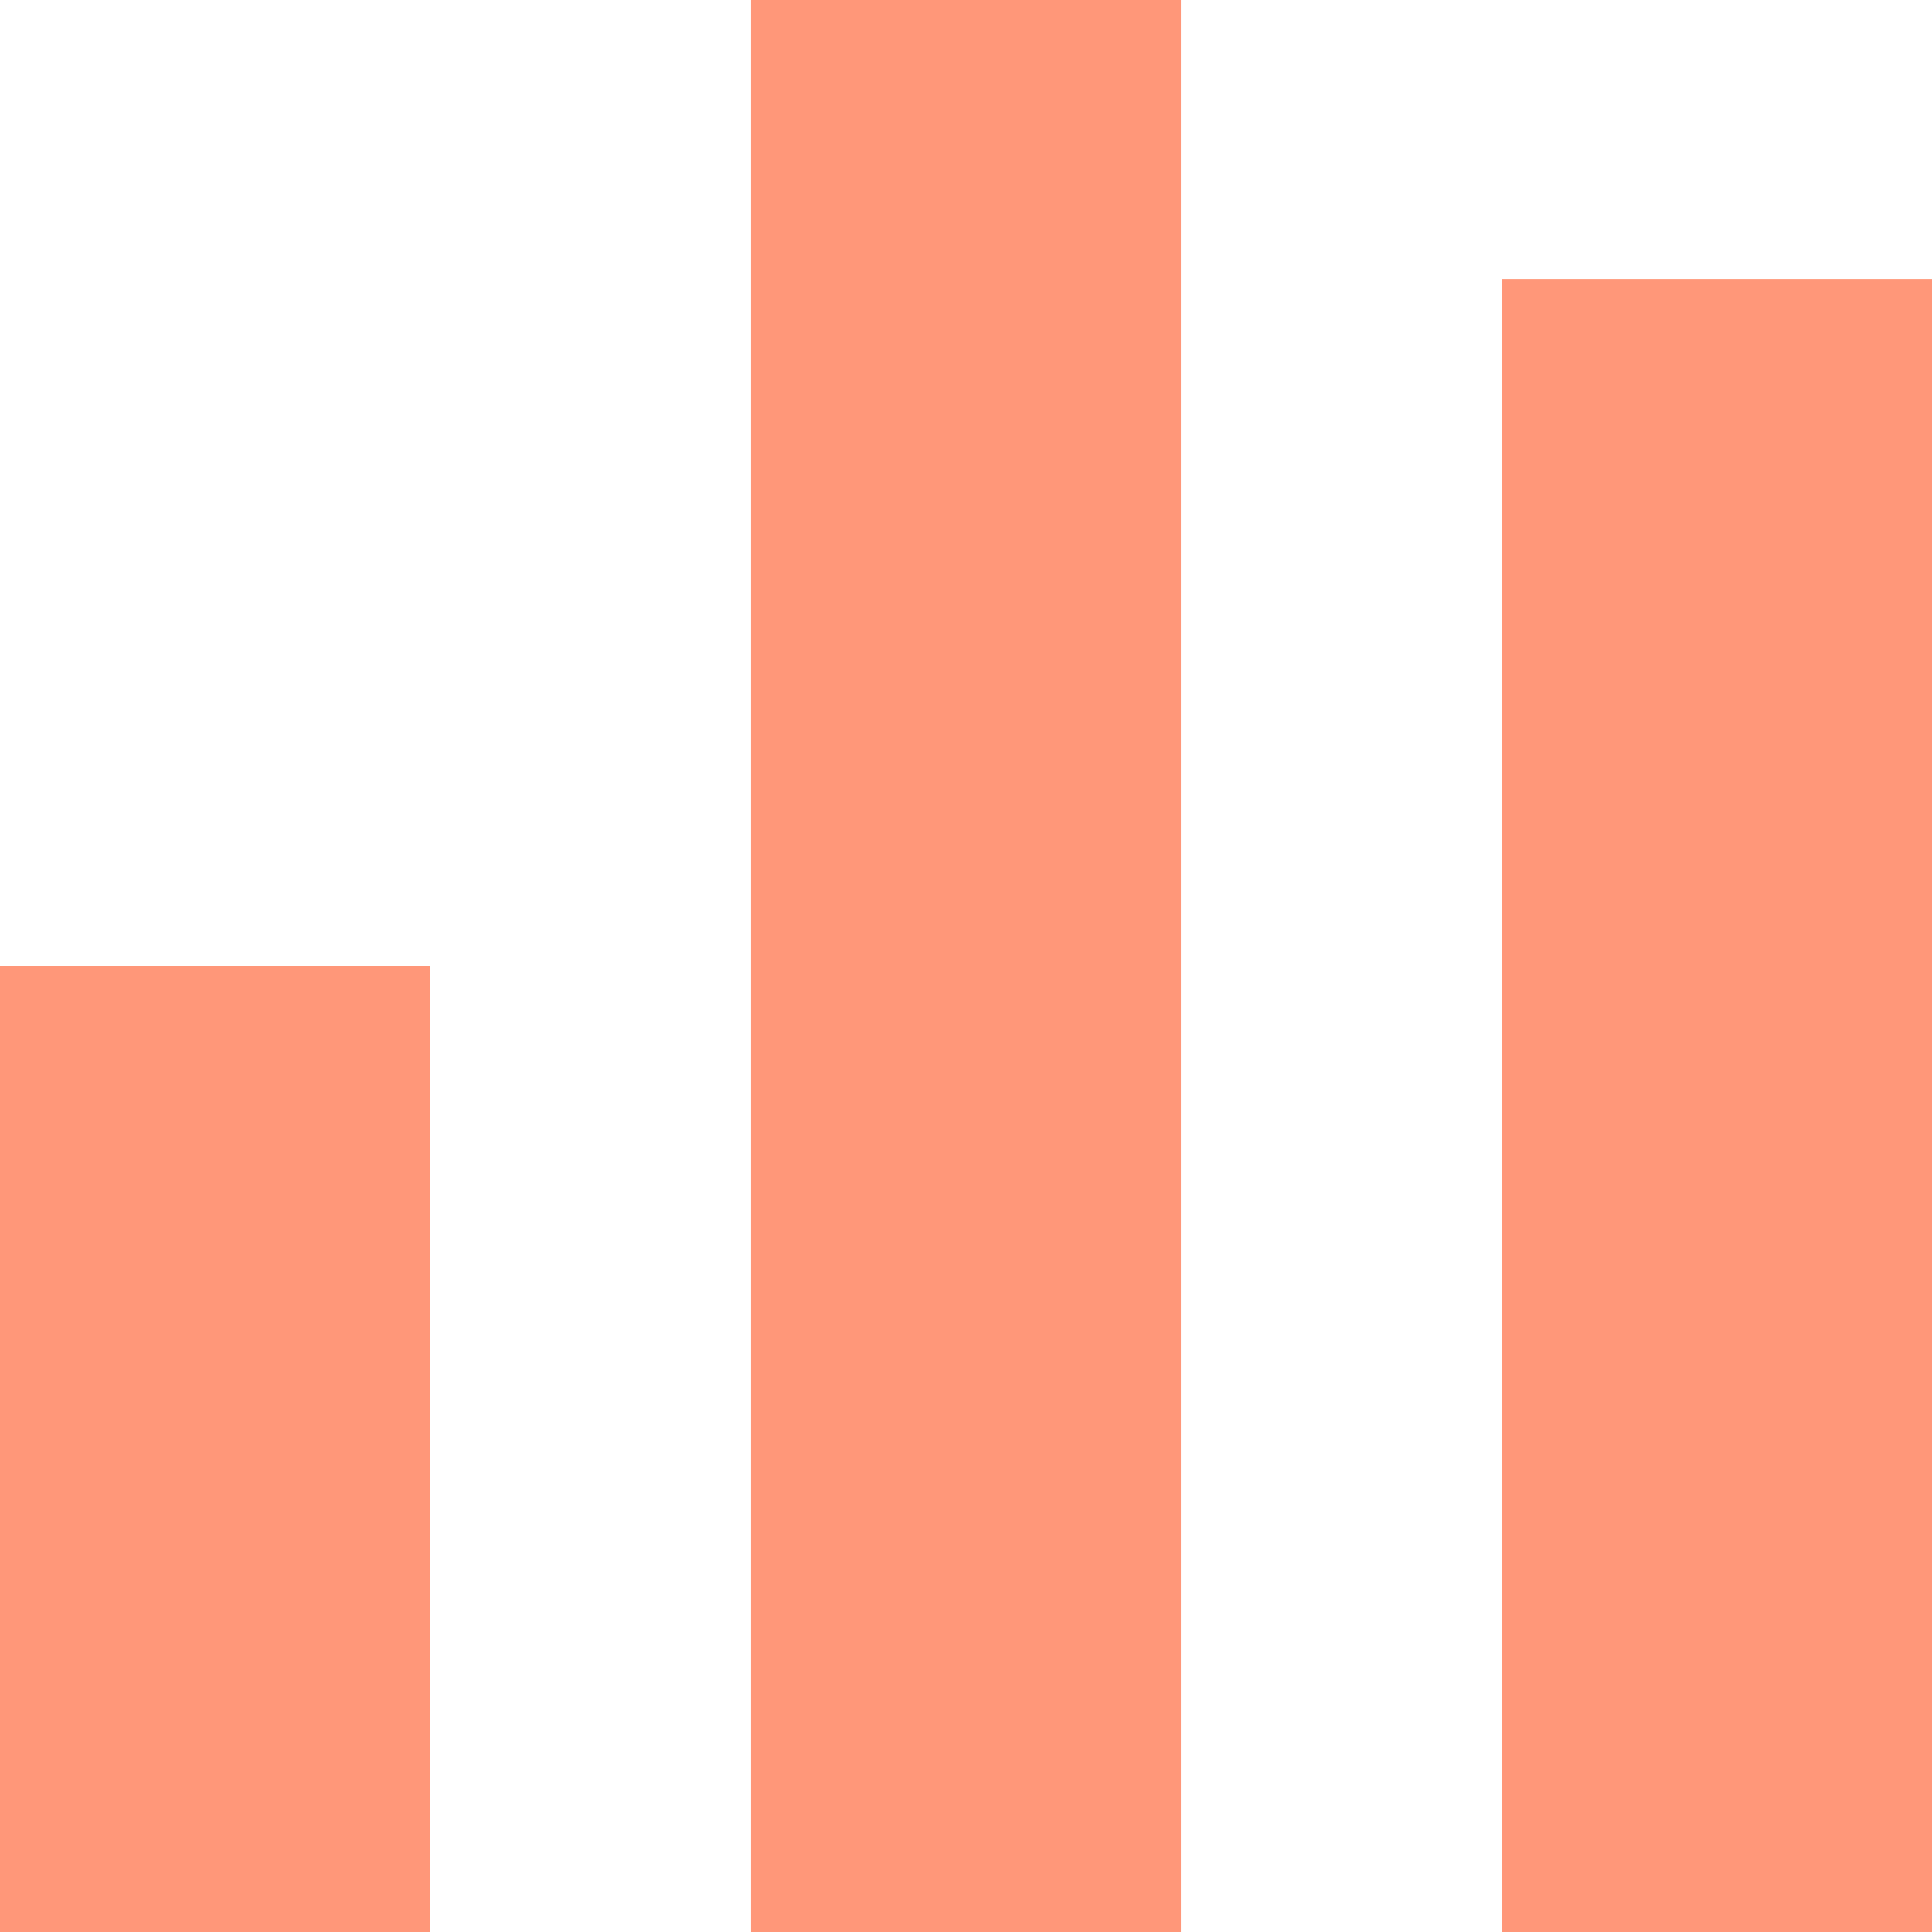
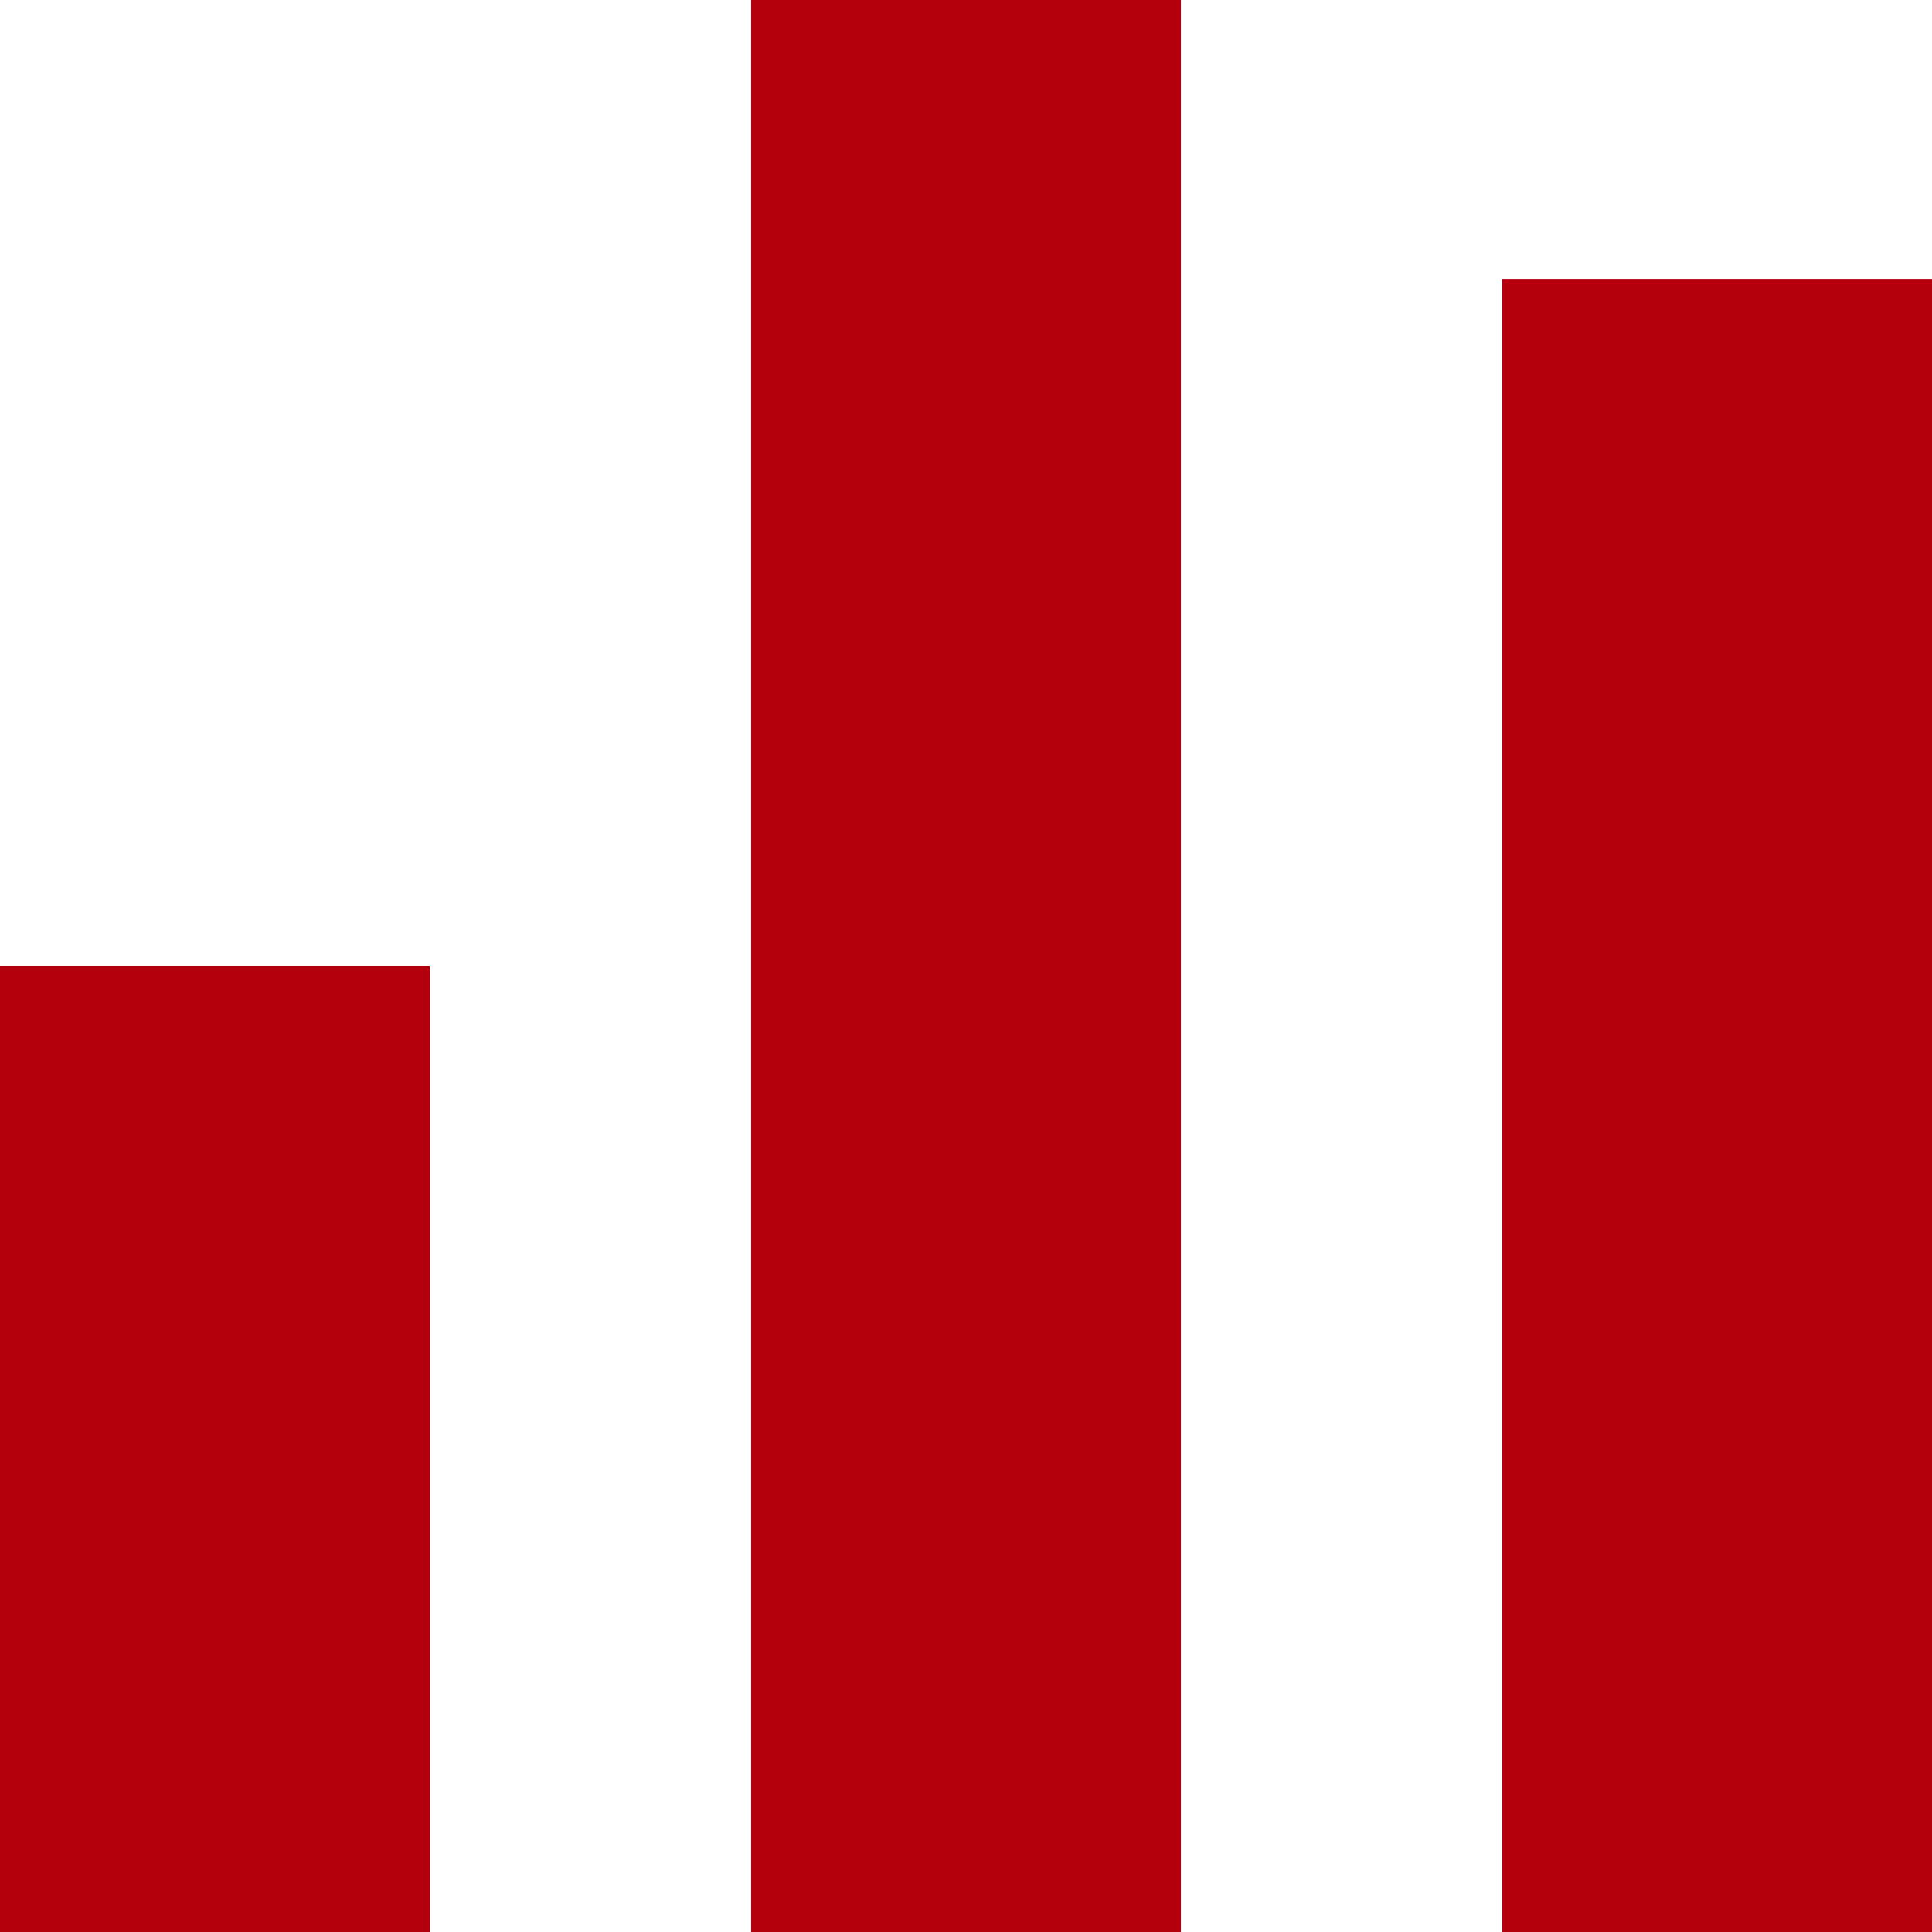
- <svg xmlns="http://www.w3.org/2000/svg" width="100%" height="100%" viewBox="0 0 270 270" version="1.1" xml:space="preserve" style="fill-rule:evenodd;clip-rule:evenodd;stroke-linejoin:round;stroke-miterlimit:2;">
-   <rect x="104.97" y="0" width="60.06" height="270" style="fill:#ff9779;" />
-   <rect x="0" y="135" width="60.06" height="135" style="fill:#ff9779;" />
-   <rect x="209.94" y="39" width="60.06" height="231" style="fill:#ff9779;" />
+ <svg xmlns="http://www.w3.org/2000/svg" width="100%" height="100%" viewBox="0 0 270 270" version="1.1" xml:space="preserve" style="fill:#b4000c">
+   <rect x="104.97" y="0" width="60.06" height="270" />
+   <rect x="0" y="135" width="60.06" height="135" />
+   <rect x="209.94" y="39" width="60.06" height="231" />
</svg>
